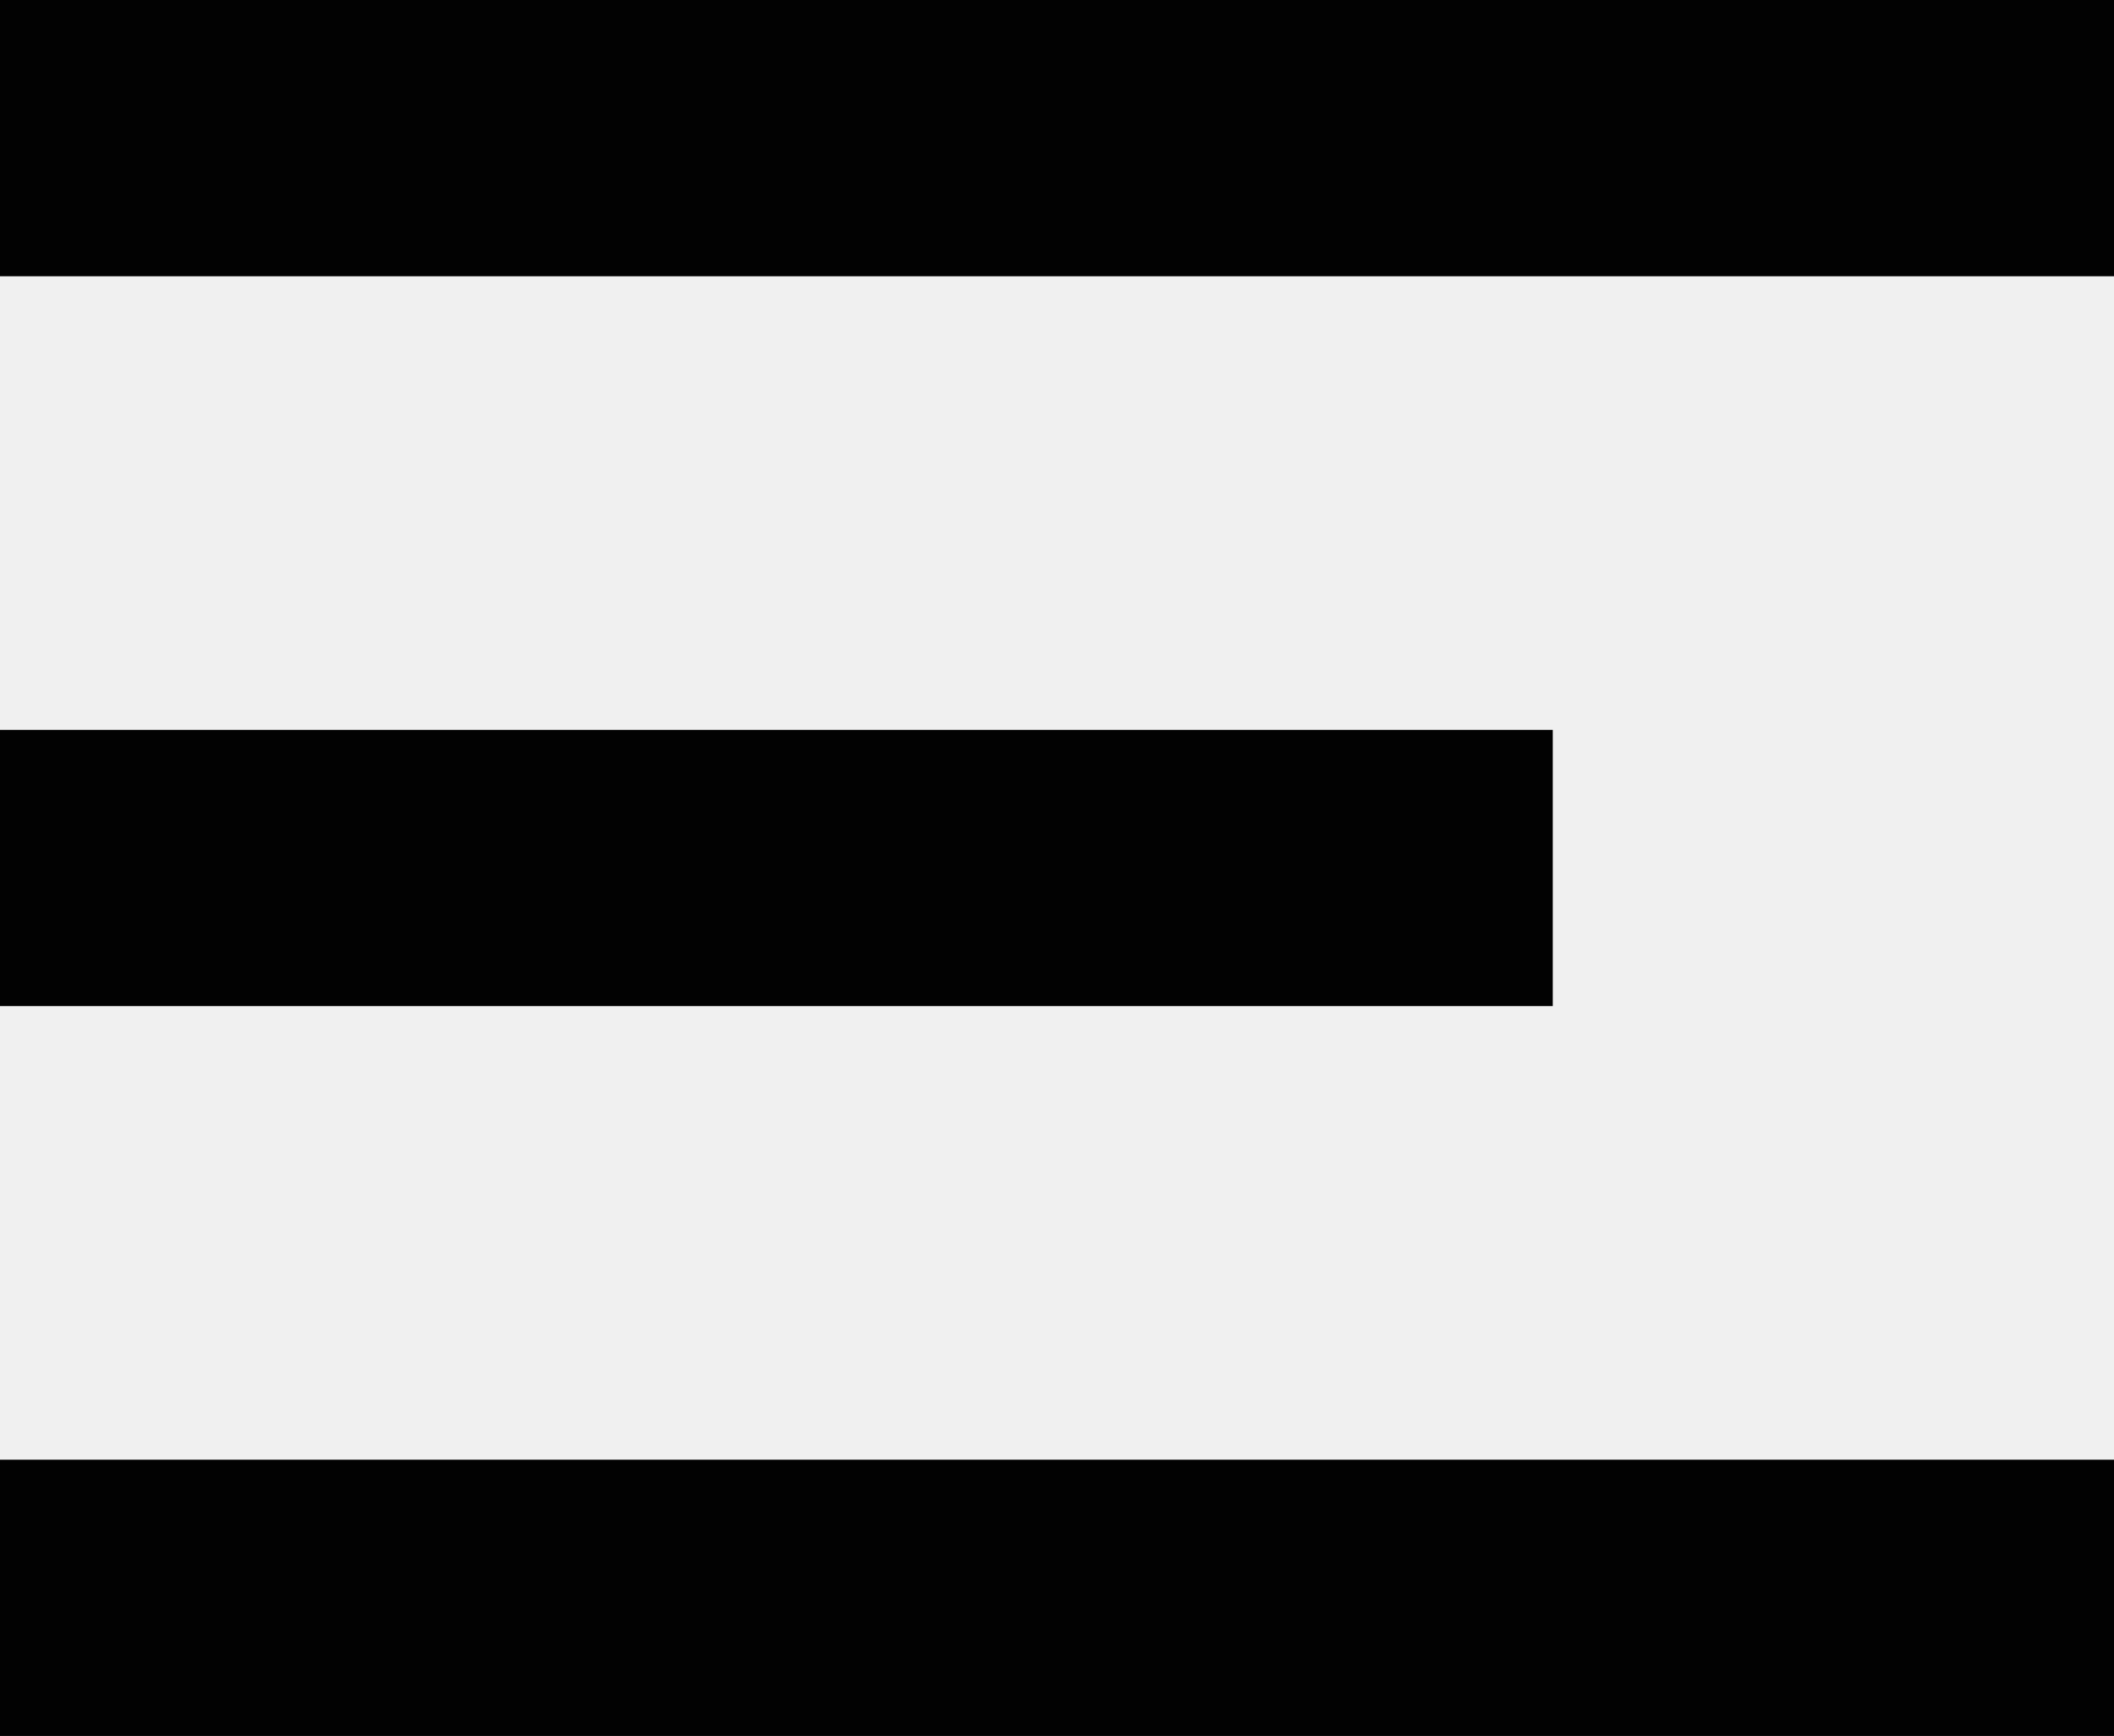
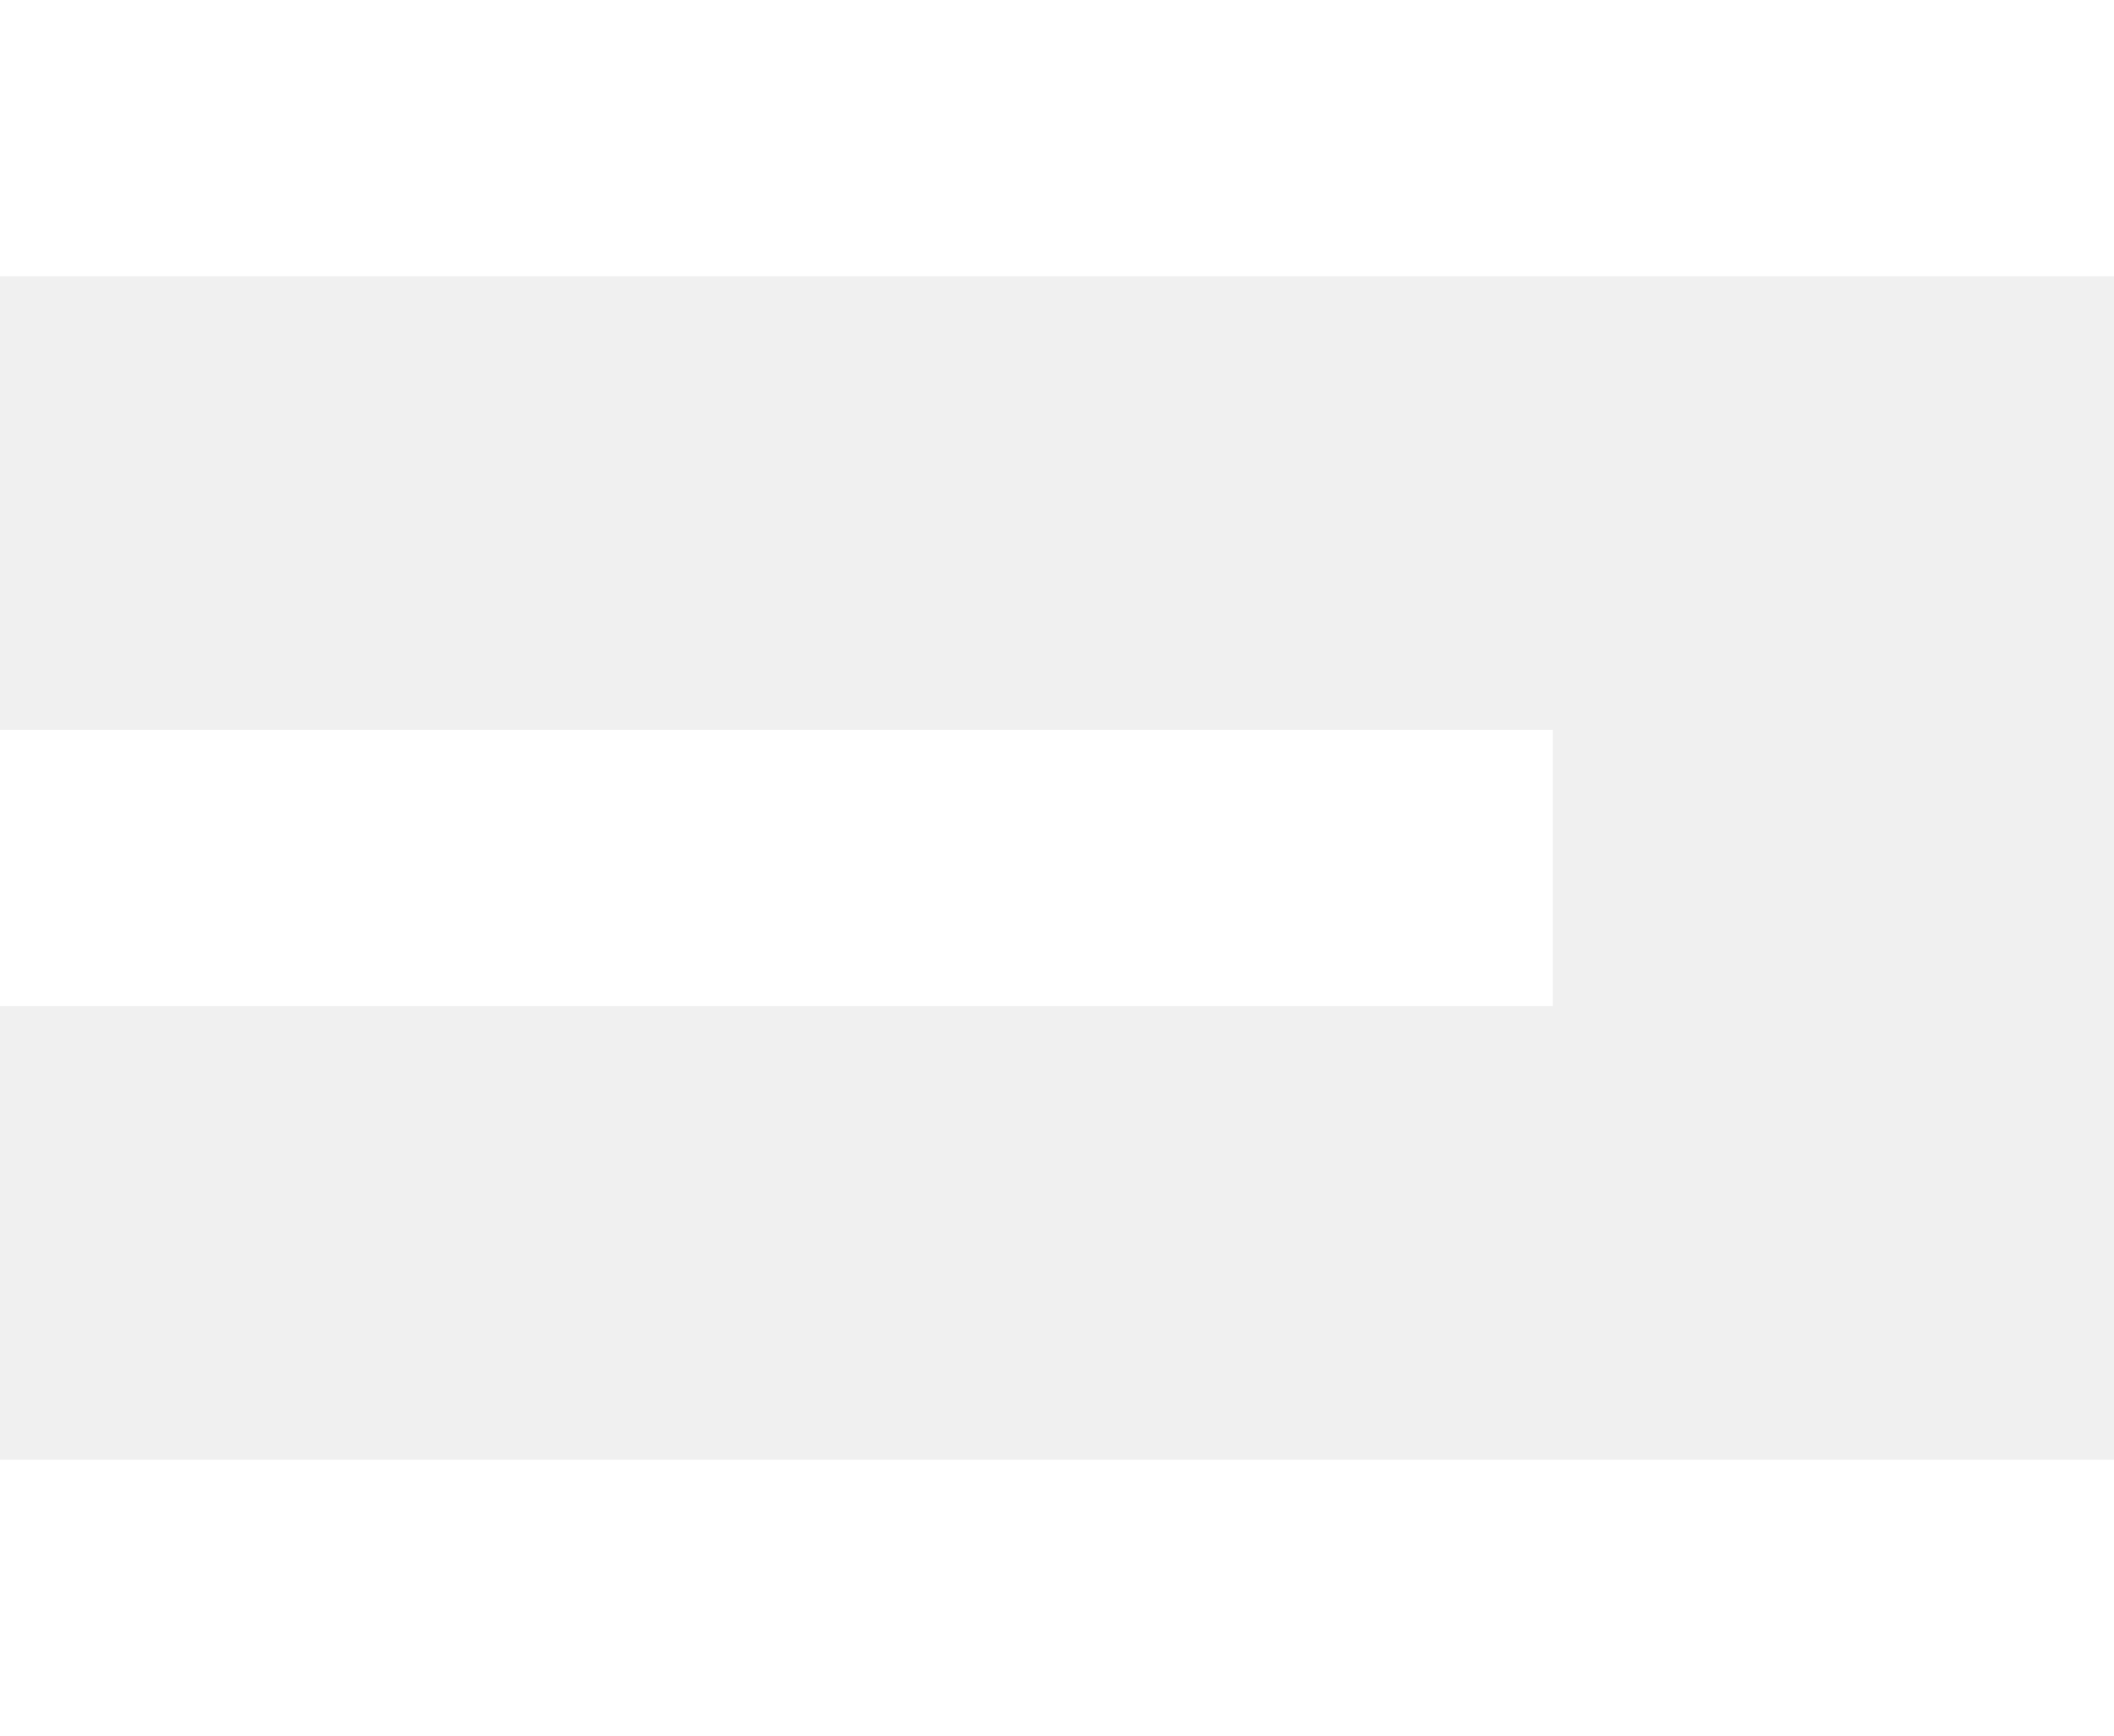
<svg xmlns="http://www.w3.org/2000/svg" version="1.1" id="Layer_1" x="0px" y="0px" viewBox="0 0 145.4 119.4" style="enable-background:new 0 0 145.4 119.4;" xml:space="preserve">
  <style type="text/css">
- 	.st0{fill:#020202;}
+ 	.st0{fill:#FFFFFF;}
</style>
  <g>
    <rect class="st0" width="145.4" height="19" />
    <rect y="100.4" class="st0" width="145.4" height="19" />
    <rect y="50.2" class="st0" width="106.8" height="19" />
  </g>
</svg>
